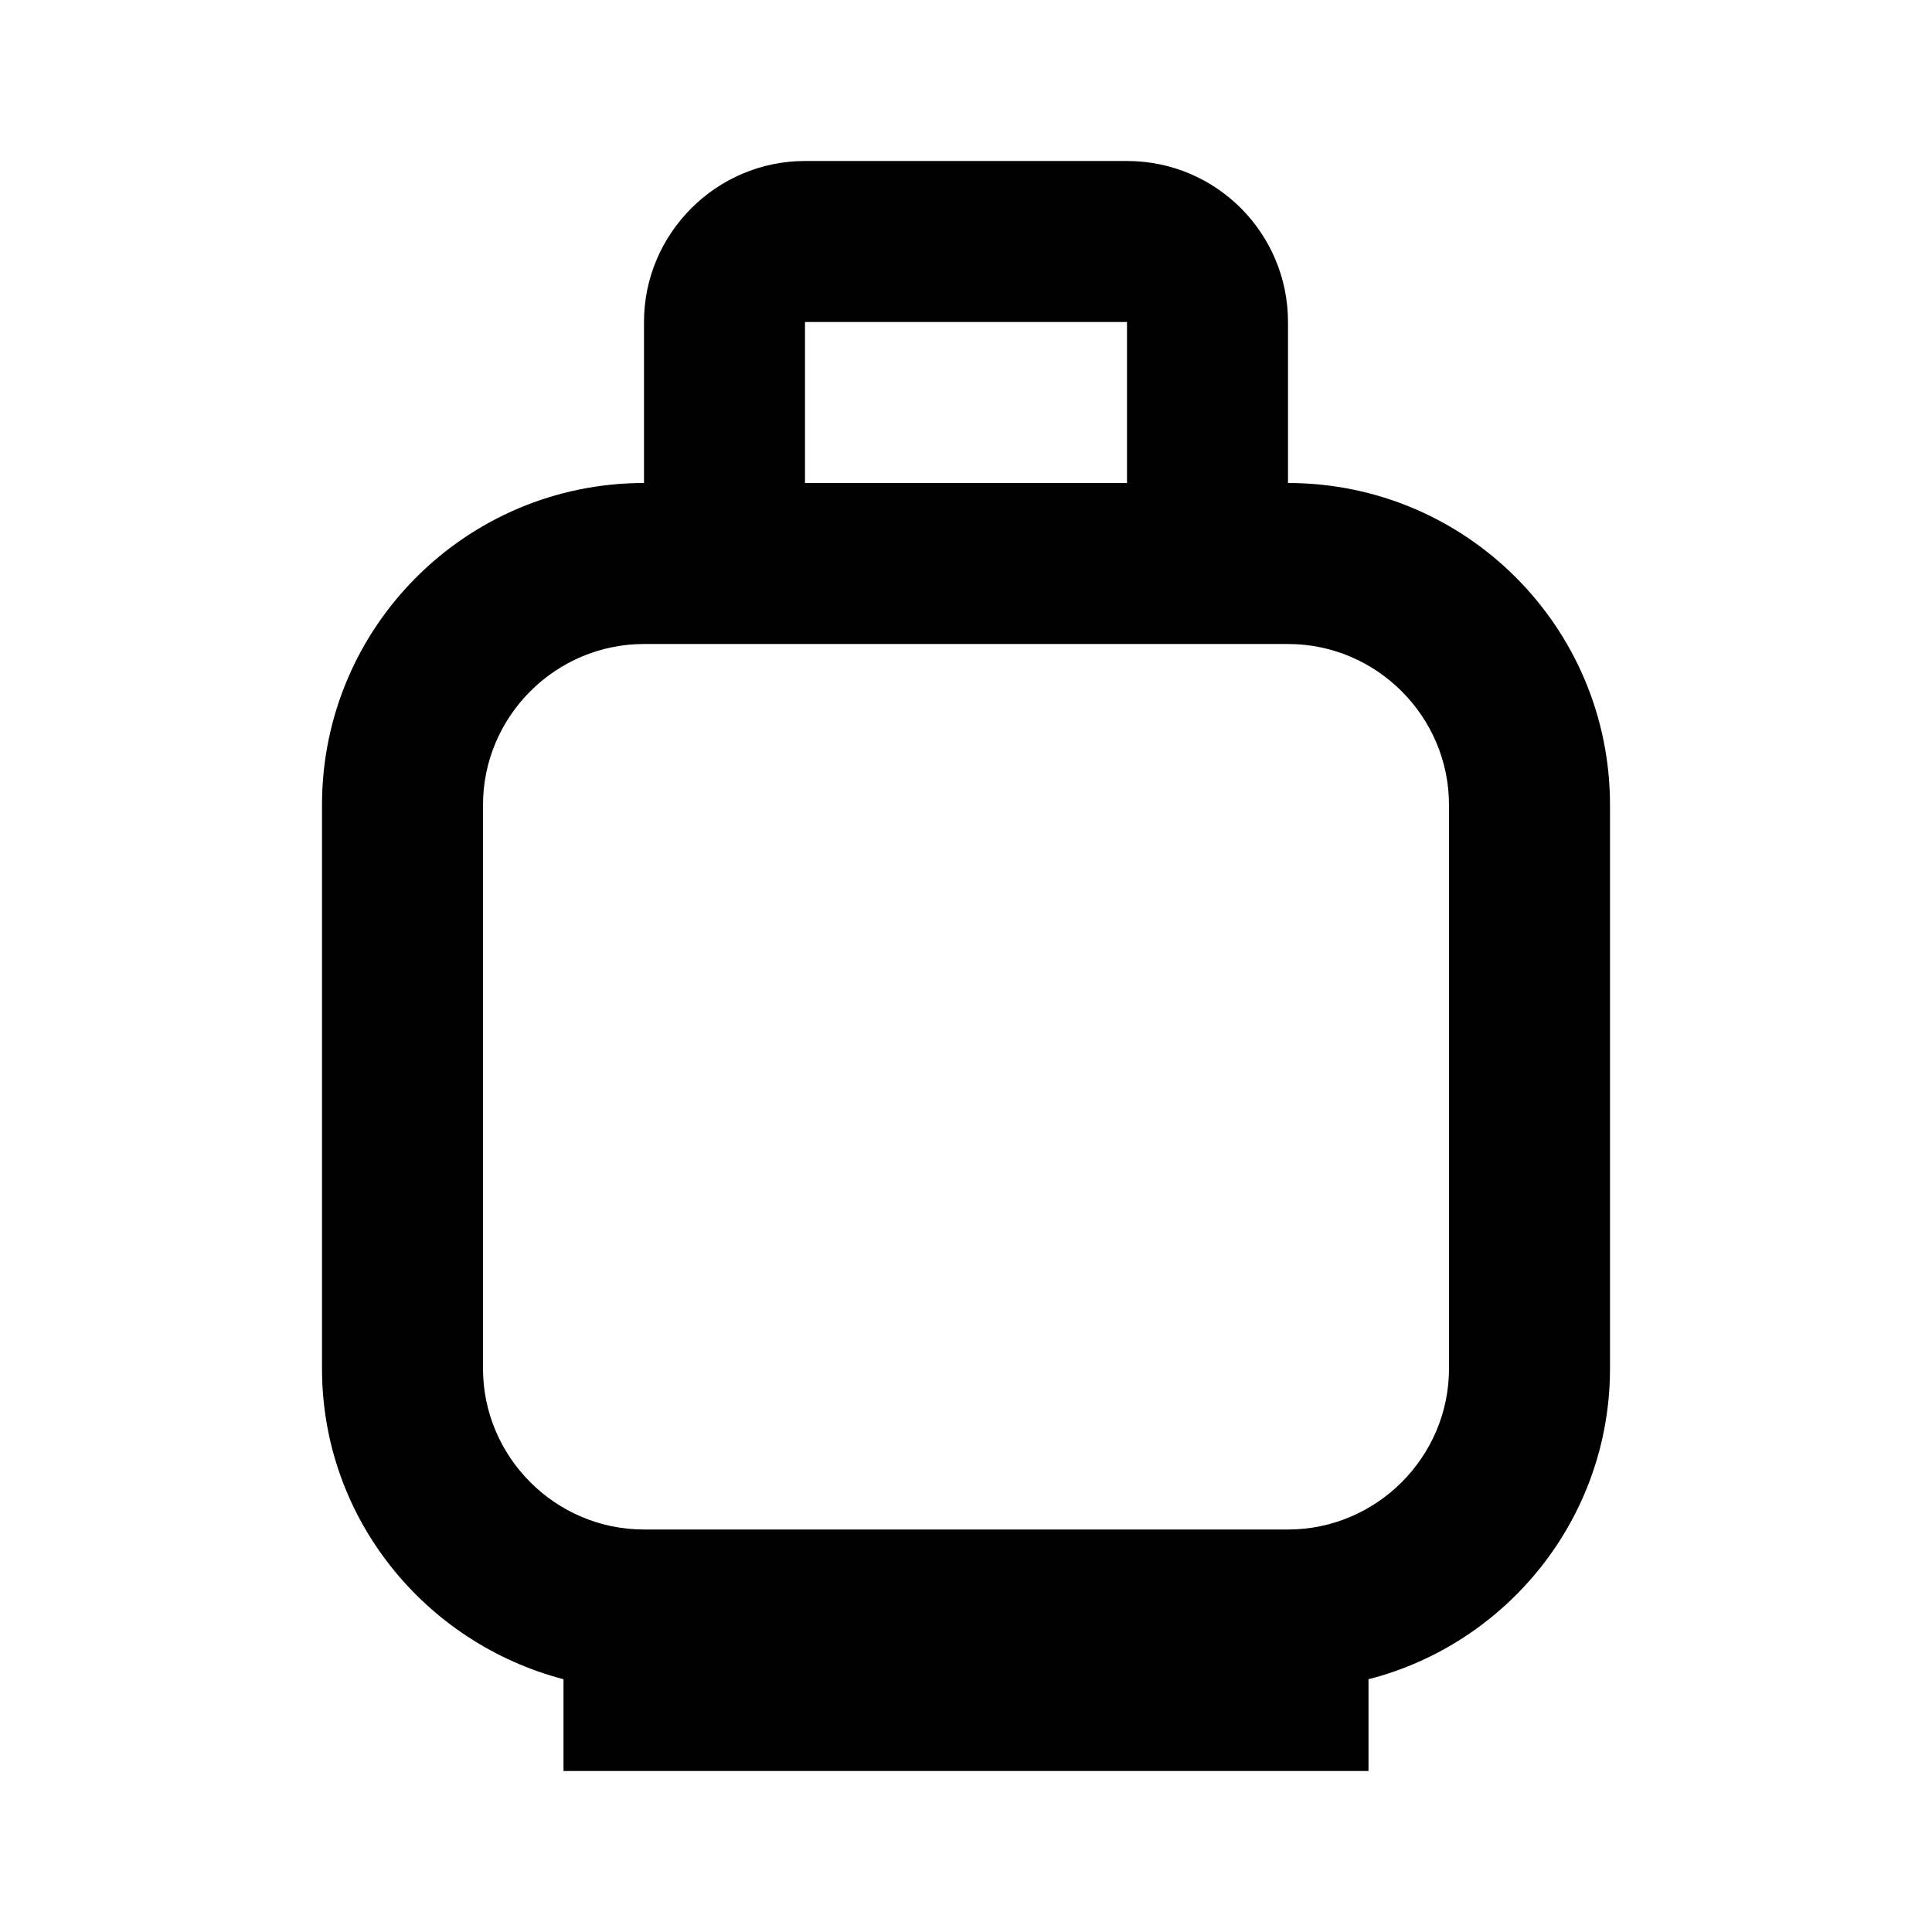
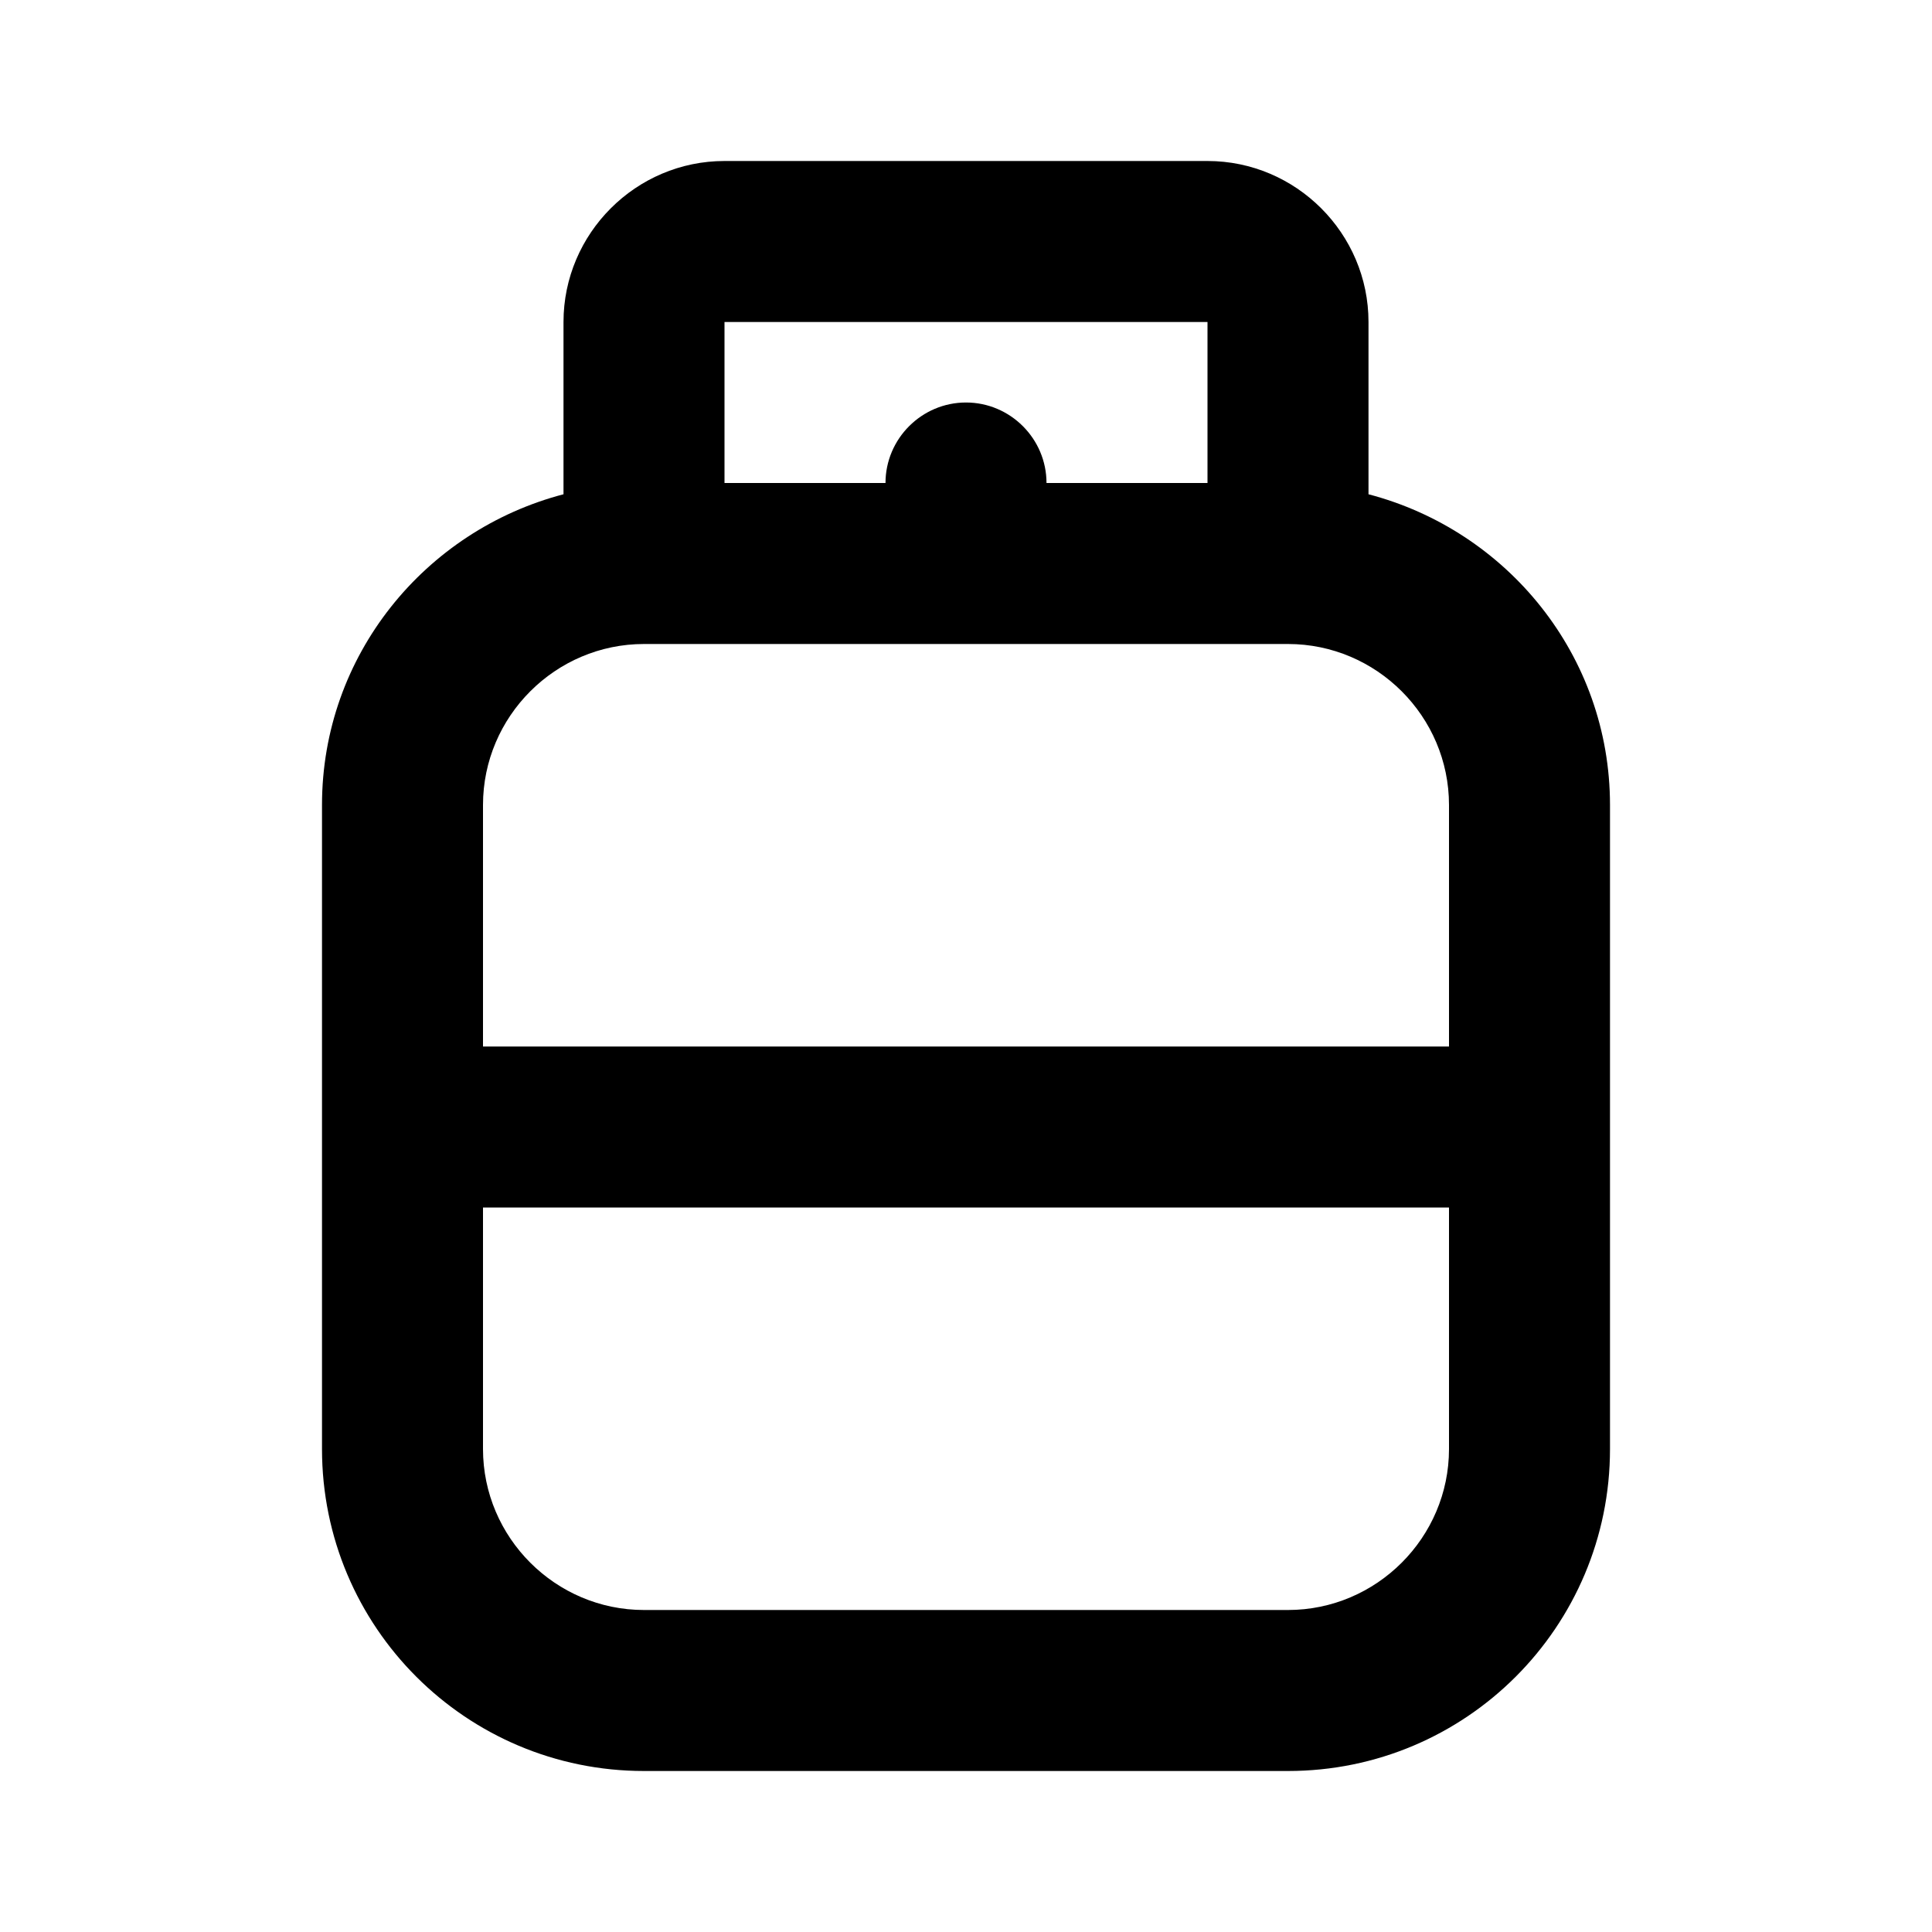
<svg xmlns="http://www.w3.org/2000/svg" version="1.1" id="mdi-propane-tank-outline" width="24" height="24" viewBox="0 0 24 24">
-   <path d="M16 6V4C16 2.9 15.11 2 14 2H10C8.9 2 8 2.9 8 4V6C5.79 6 4 7.79 4 10V17C4 18.86 5.28 20.41 7 20.86V22H17V20.86C18.72 20.42 20 18.86 20 17V10C20 7.79 18.21 6 16 6M10 4H14V6H10V4M18 17C18 18.1 17.1 19 16 19H8C6.9 19 6 18.1 6 17V10C6 8.9 6.9 8 8 8H16C17.1 8 18 8.9 18 10V17Z" />
+   <path d="M17 6.14V4C17 2.9 16.1 2 15 2H9C7.9 2 7 2.9 7 4V6.14C5.28 6.59 4 8.14 4 10V18C4 20.21 5.79 22 8 22H16C18.21 22 20 20.21 20 18V10C20 8.14 18.72 6.59 17 6.14M9 4H15V6H13C13 5.45 12.55 5 12 5S11 5.45 11 6H9V4M8 8H16C17.1 8 18 8.9 18 10V13H6V10C6 8.9 6.9 8 8 8M16 20H8C6.9 20 6 19.1 6 18V15H18V18C18 19.1 17.1 20 16 20Z" />
</svg>
